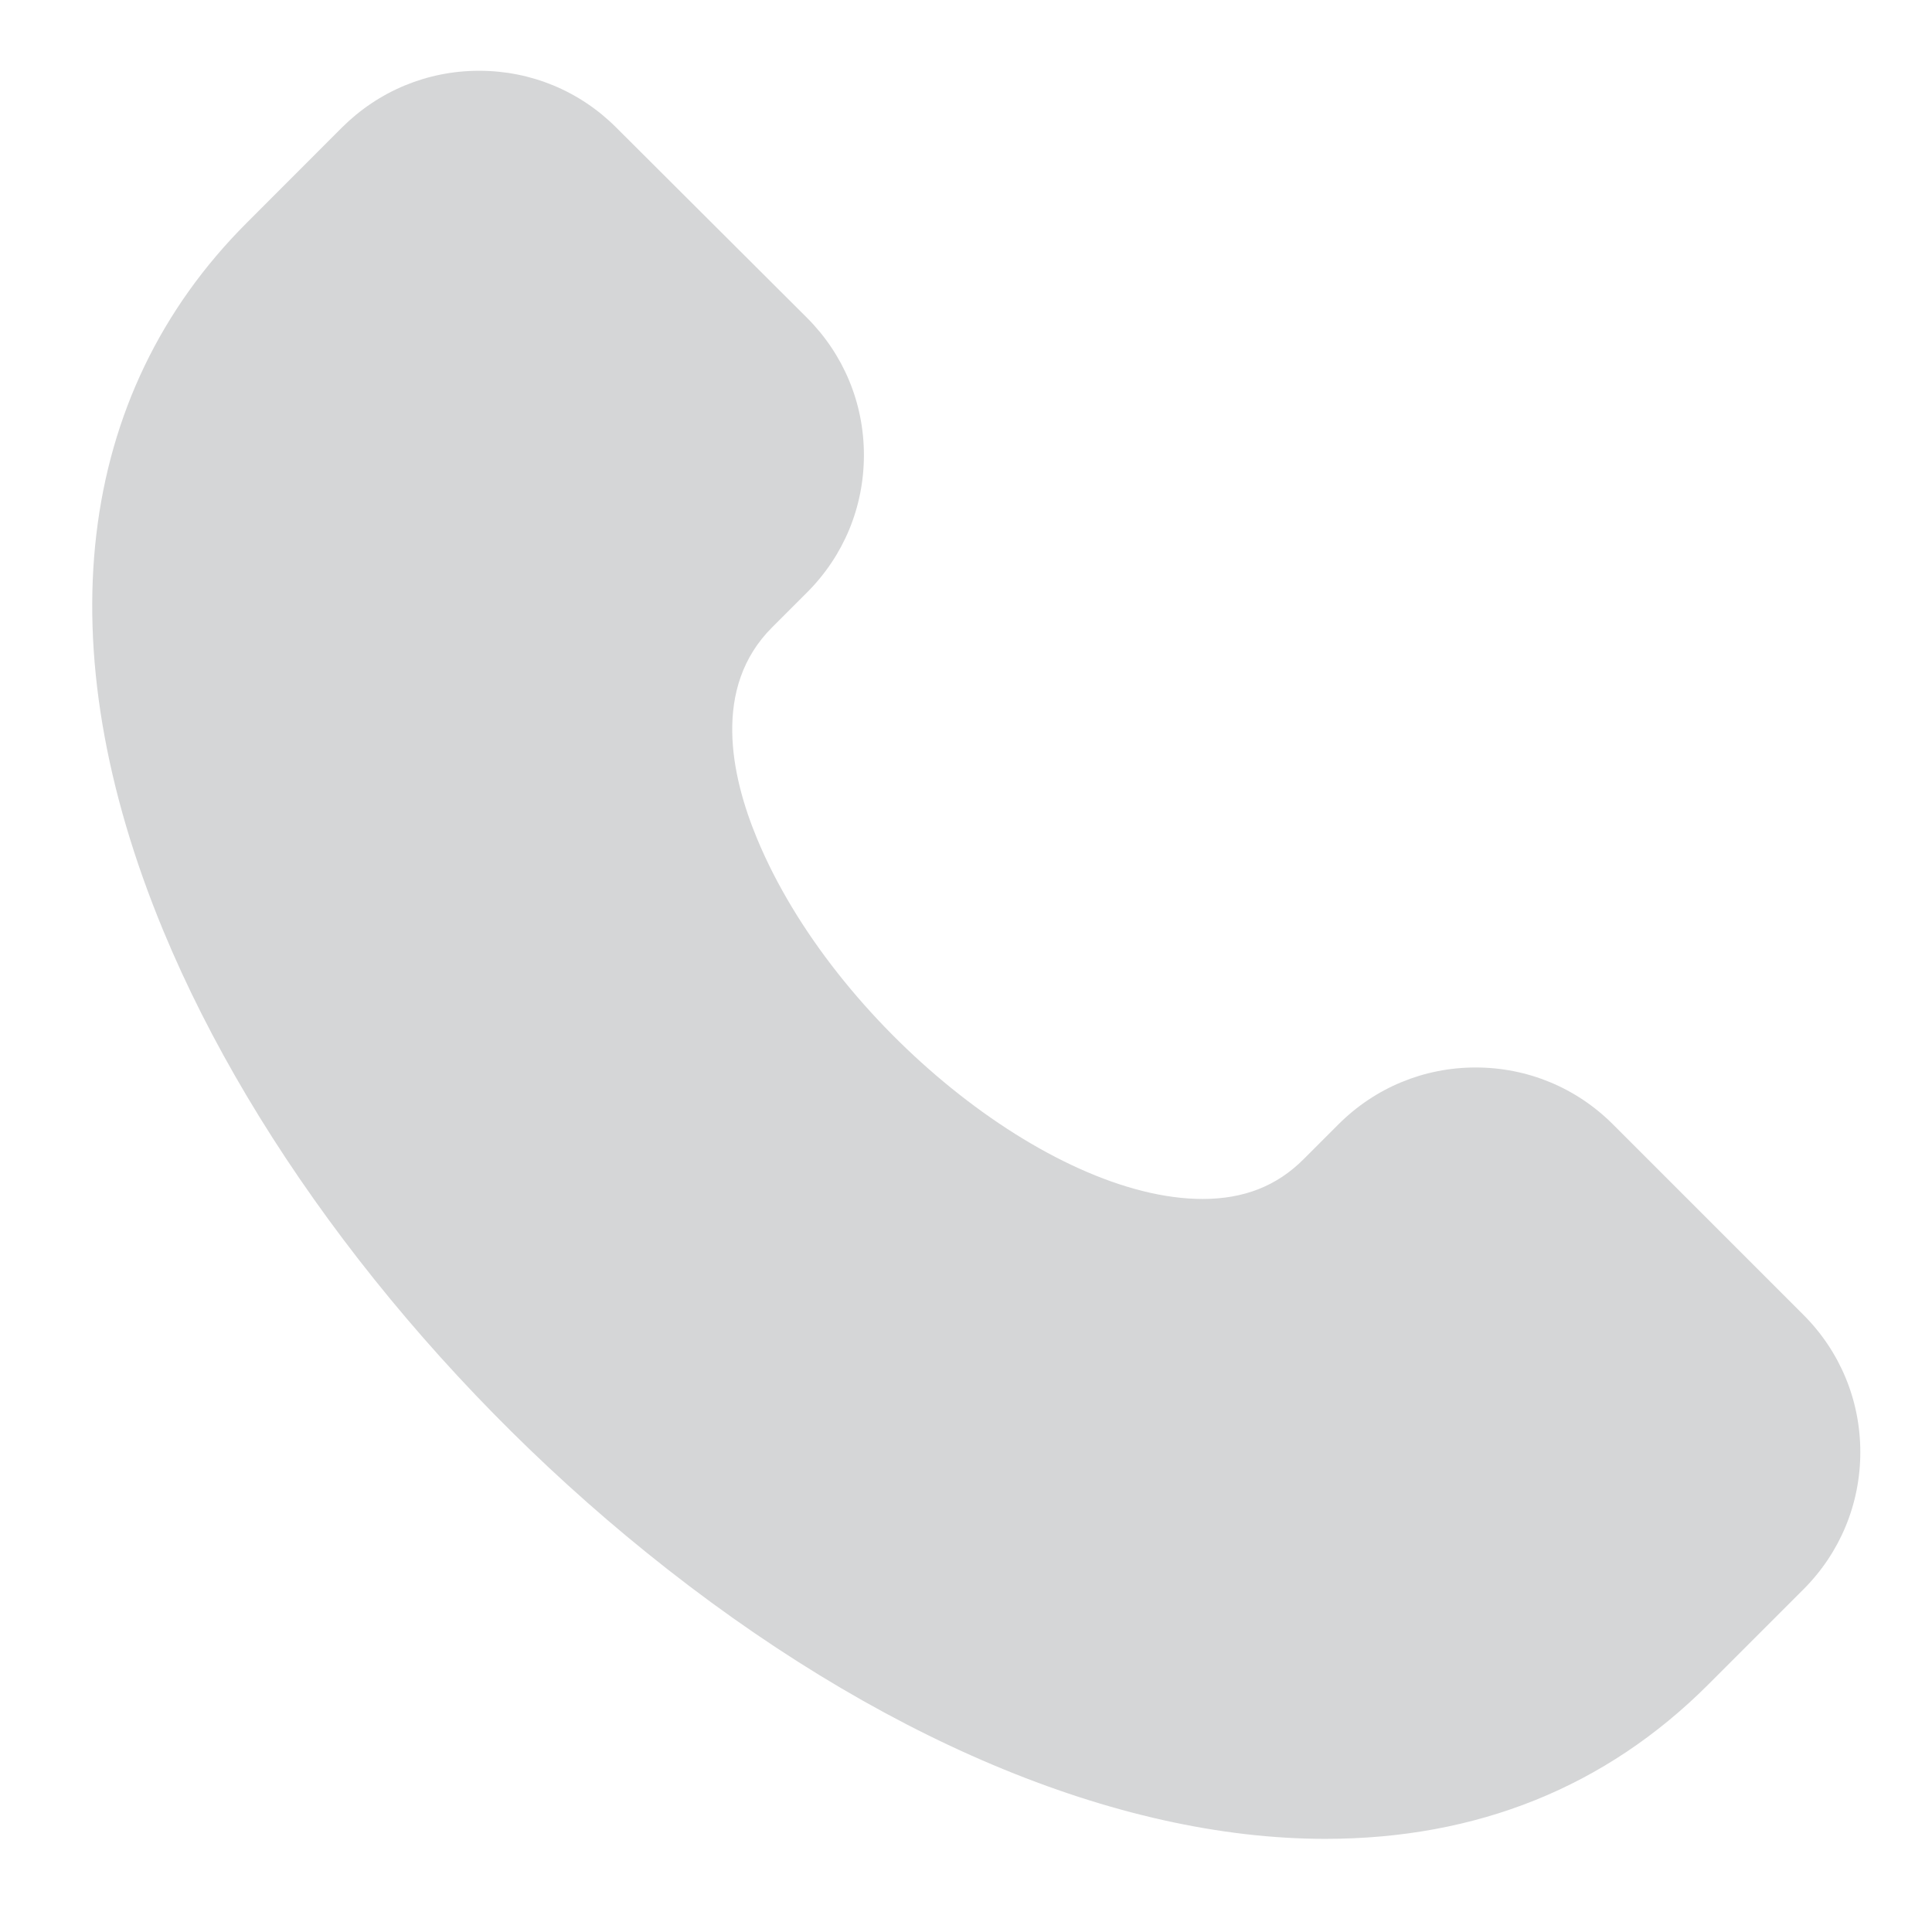
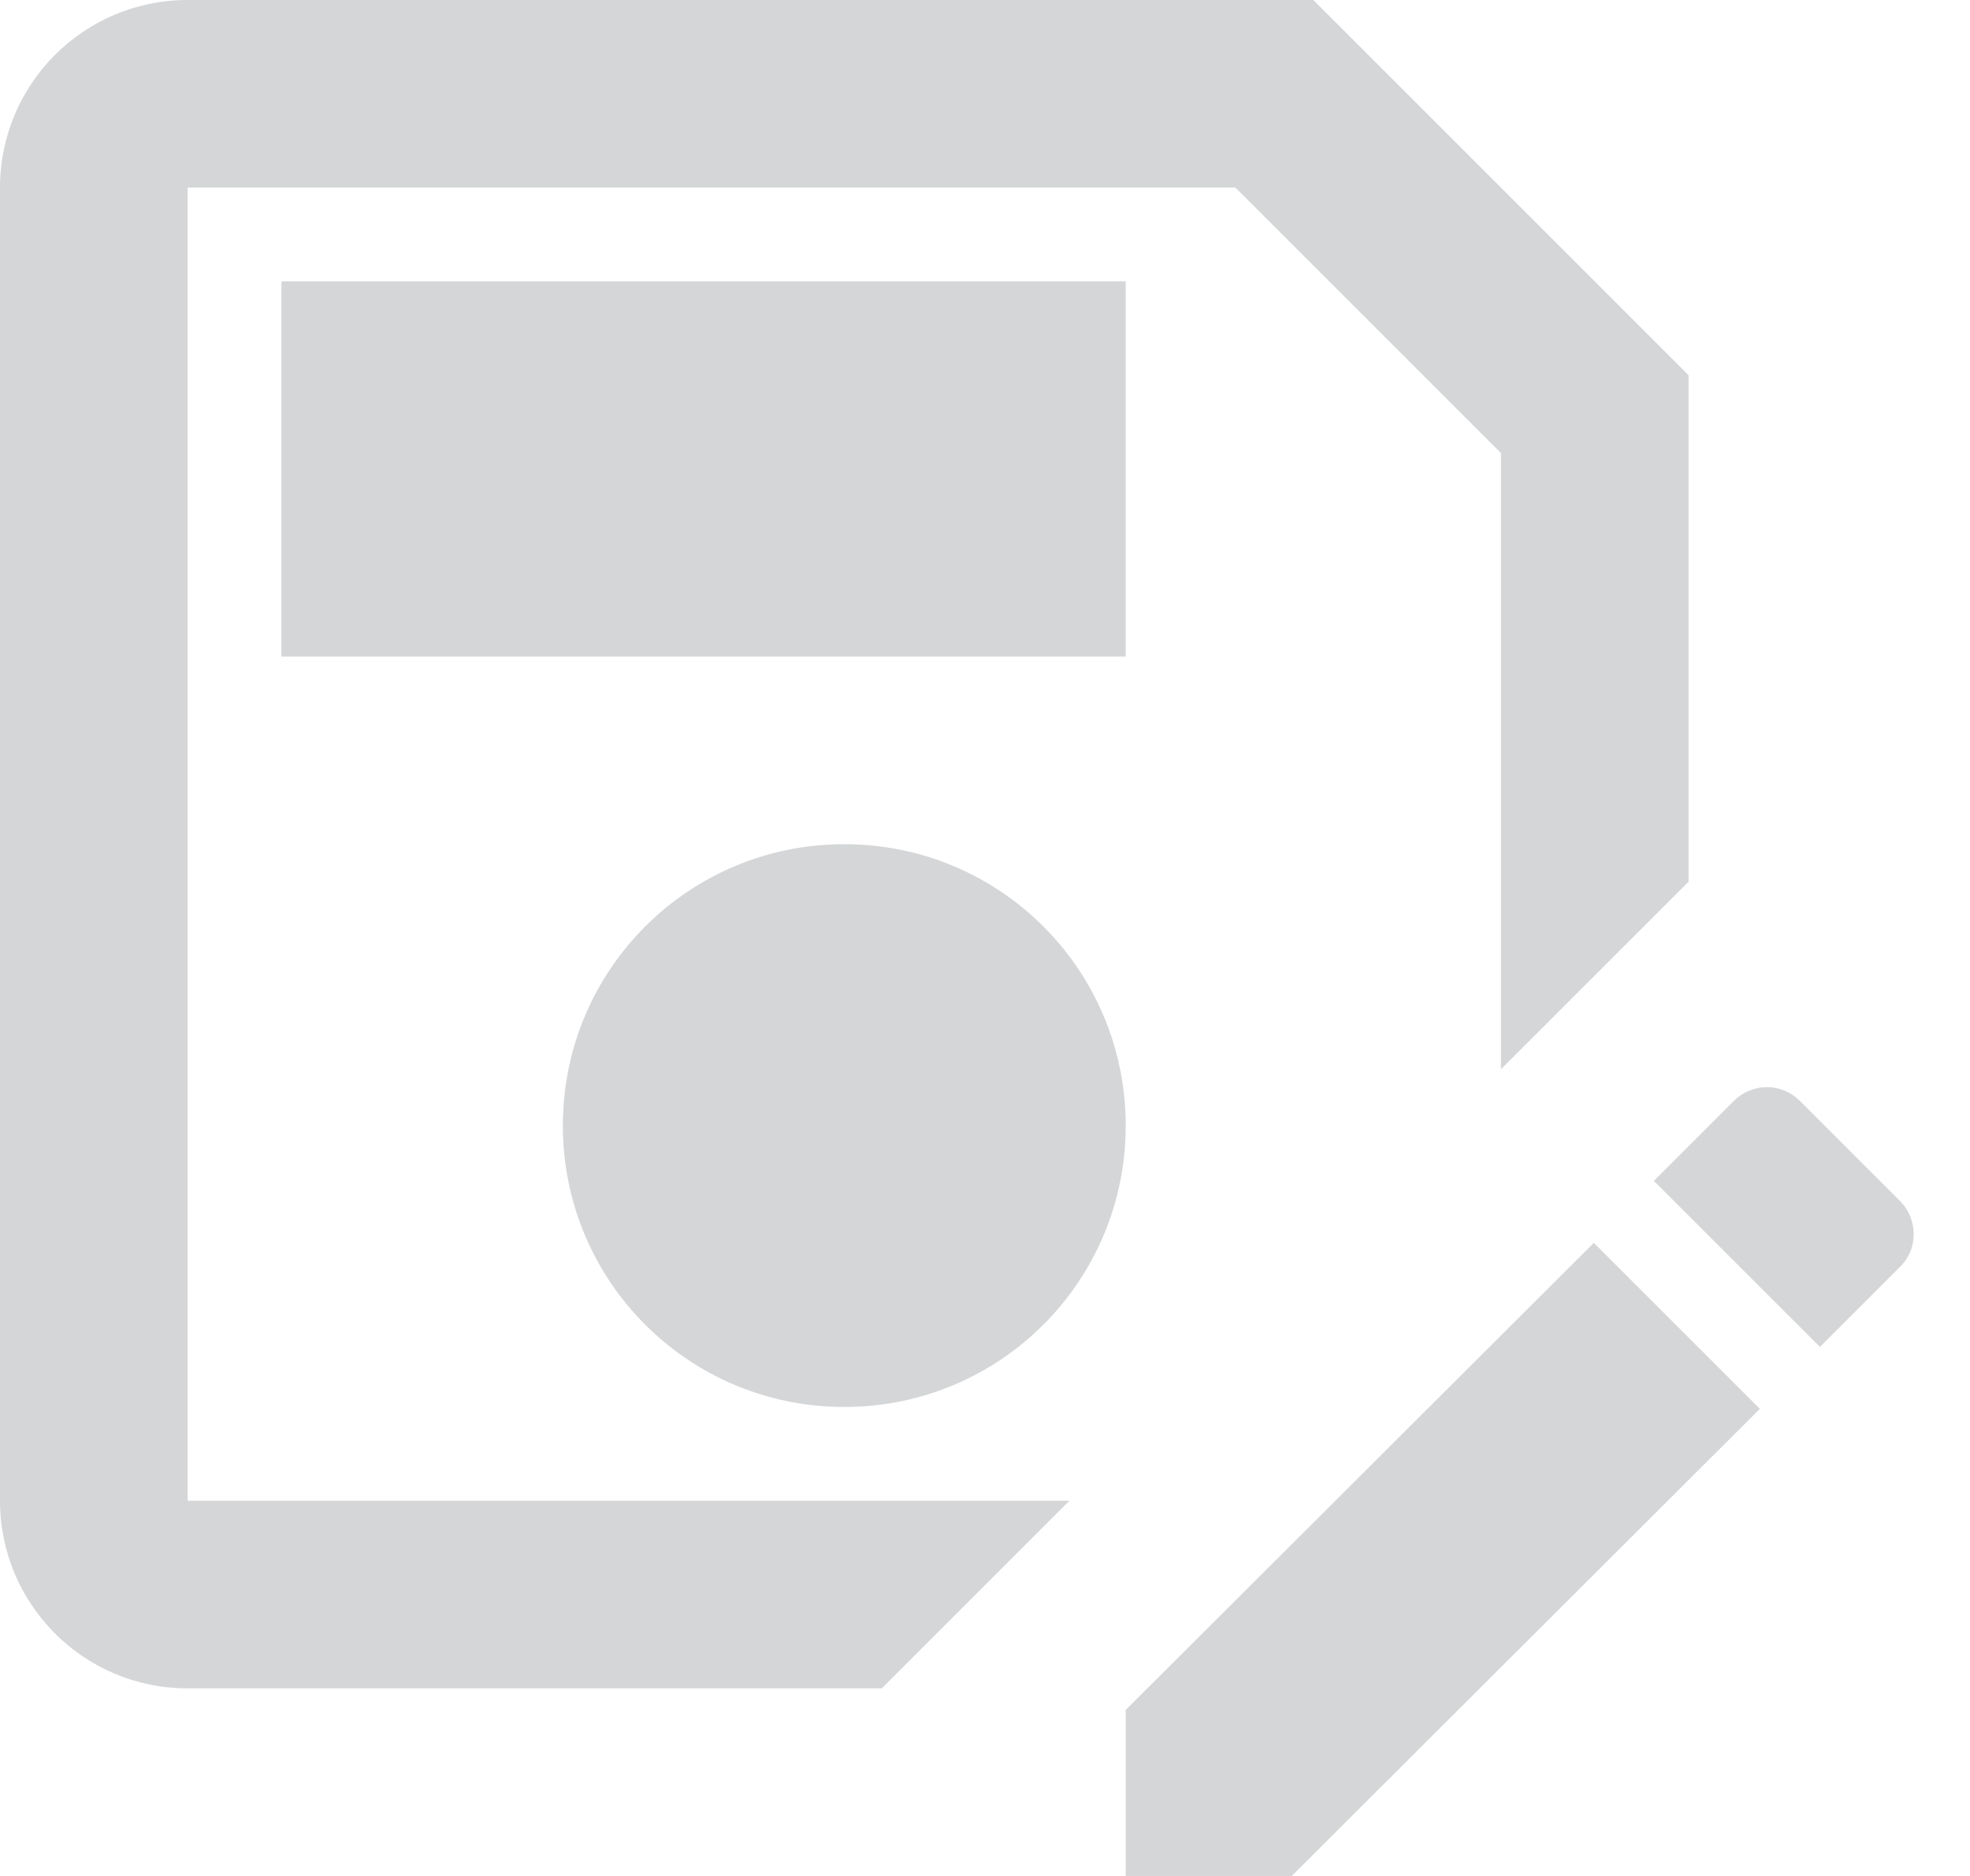
- <svg xmlns="http://www.w3.org/2000/svg" width="19" height="19" viewBox="0 0 19 19" fill="none">
-   <path d="M17.736 12.931L15.862 11.057C15.502 10.697 15.022 10.498 14.512 10.498C14.003 10.498 13.523 10.697 13.163 11.057L12.819 11.401C12.556 11.664 12.232 11.791 11.827 11.791C11.827 11.791 11.827 11.791 11.827 11.791C10.329 11.791 8.2 10.069 7.445 8.247C7.187 7.625 7.004 6.76 7.591 6.172L7.937 5.826C8.298 5.465 8.496 4.986 8.496 4.475C8.496 3.965 8.297 3.486 7.936 3.125L6.06 1.254C5.7 0.894 5.221 0.696 4.712 0.696C4.202 0.696 3.723 0.895 3.362 1.255L2.425 2.193C0.737 3.881 0.446 6.352 1.606 9.153C2.508 11.329 4.241 13.559 6.36 15.27C8.606 17.085 10.976 18.084 13.033 18.084H13.034C14.526 18.084 15.793 17.573 16.799 16.567L17.736 15.63C18.096 15.27 18.295 14.79 18.295 14.281C18.295 13.771 18.096 13.291 17.736 12.931Z" fill="#D5D6D7" />
+ <svg xmlns="http://www.w3.org/2000/svg" width="21" height="20" viewBox="0 0 21 20" fill="none">
+   <path d="M18 9.4V4L14 0H2C0.89 0 0 0.9 0 2V16C0 17.1 0.89 18 2 18H9.4L11.4 16H2V2H13.17L16 4.83V11.4L18 9.4ZM12 12C12 13.66 10.66 15 9 15C7.34 15 6 13.66 6 12C6 10.34 7.34 9 9 9C10.66 9 12 10.34 12 12ZM3 3H12V7H3V3ZM16.99 13.25L18.76 15.02L13.77 20H12V18.23L16.99 13.25ZM20.25 13.51L19.4 14.36L17.63 12.59L18.48 11.74C18.68 11.54 18.99 11.54 19.19 11.74L20.25 12.8C20.45 13 20.45 13.32 20.25 13.51Z" fill="#D5D6D7" />
</svg>
